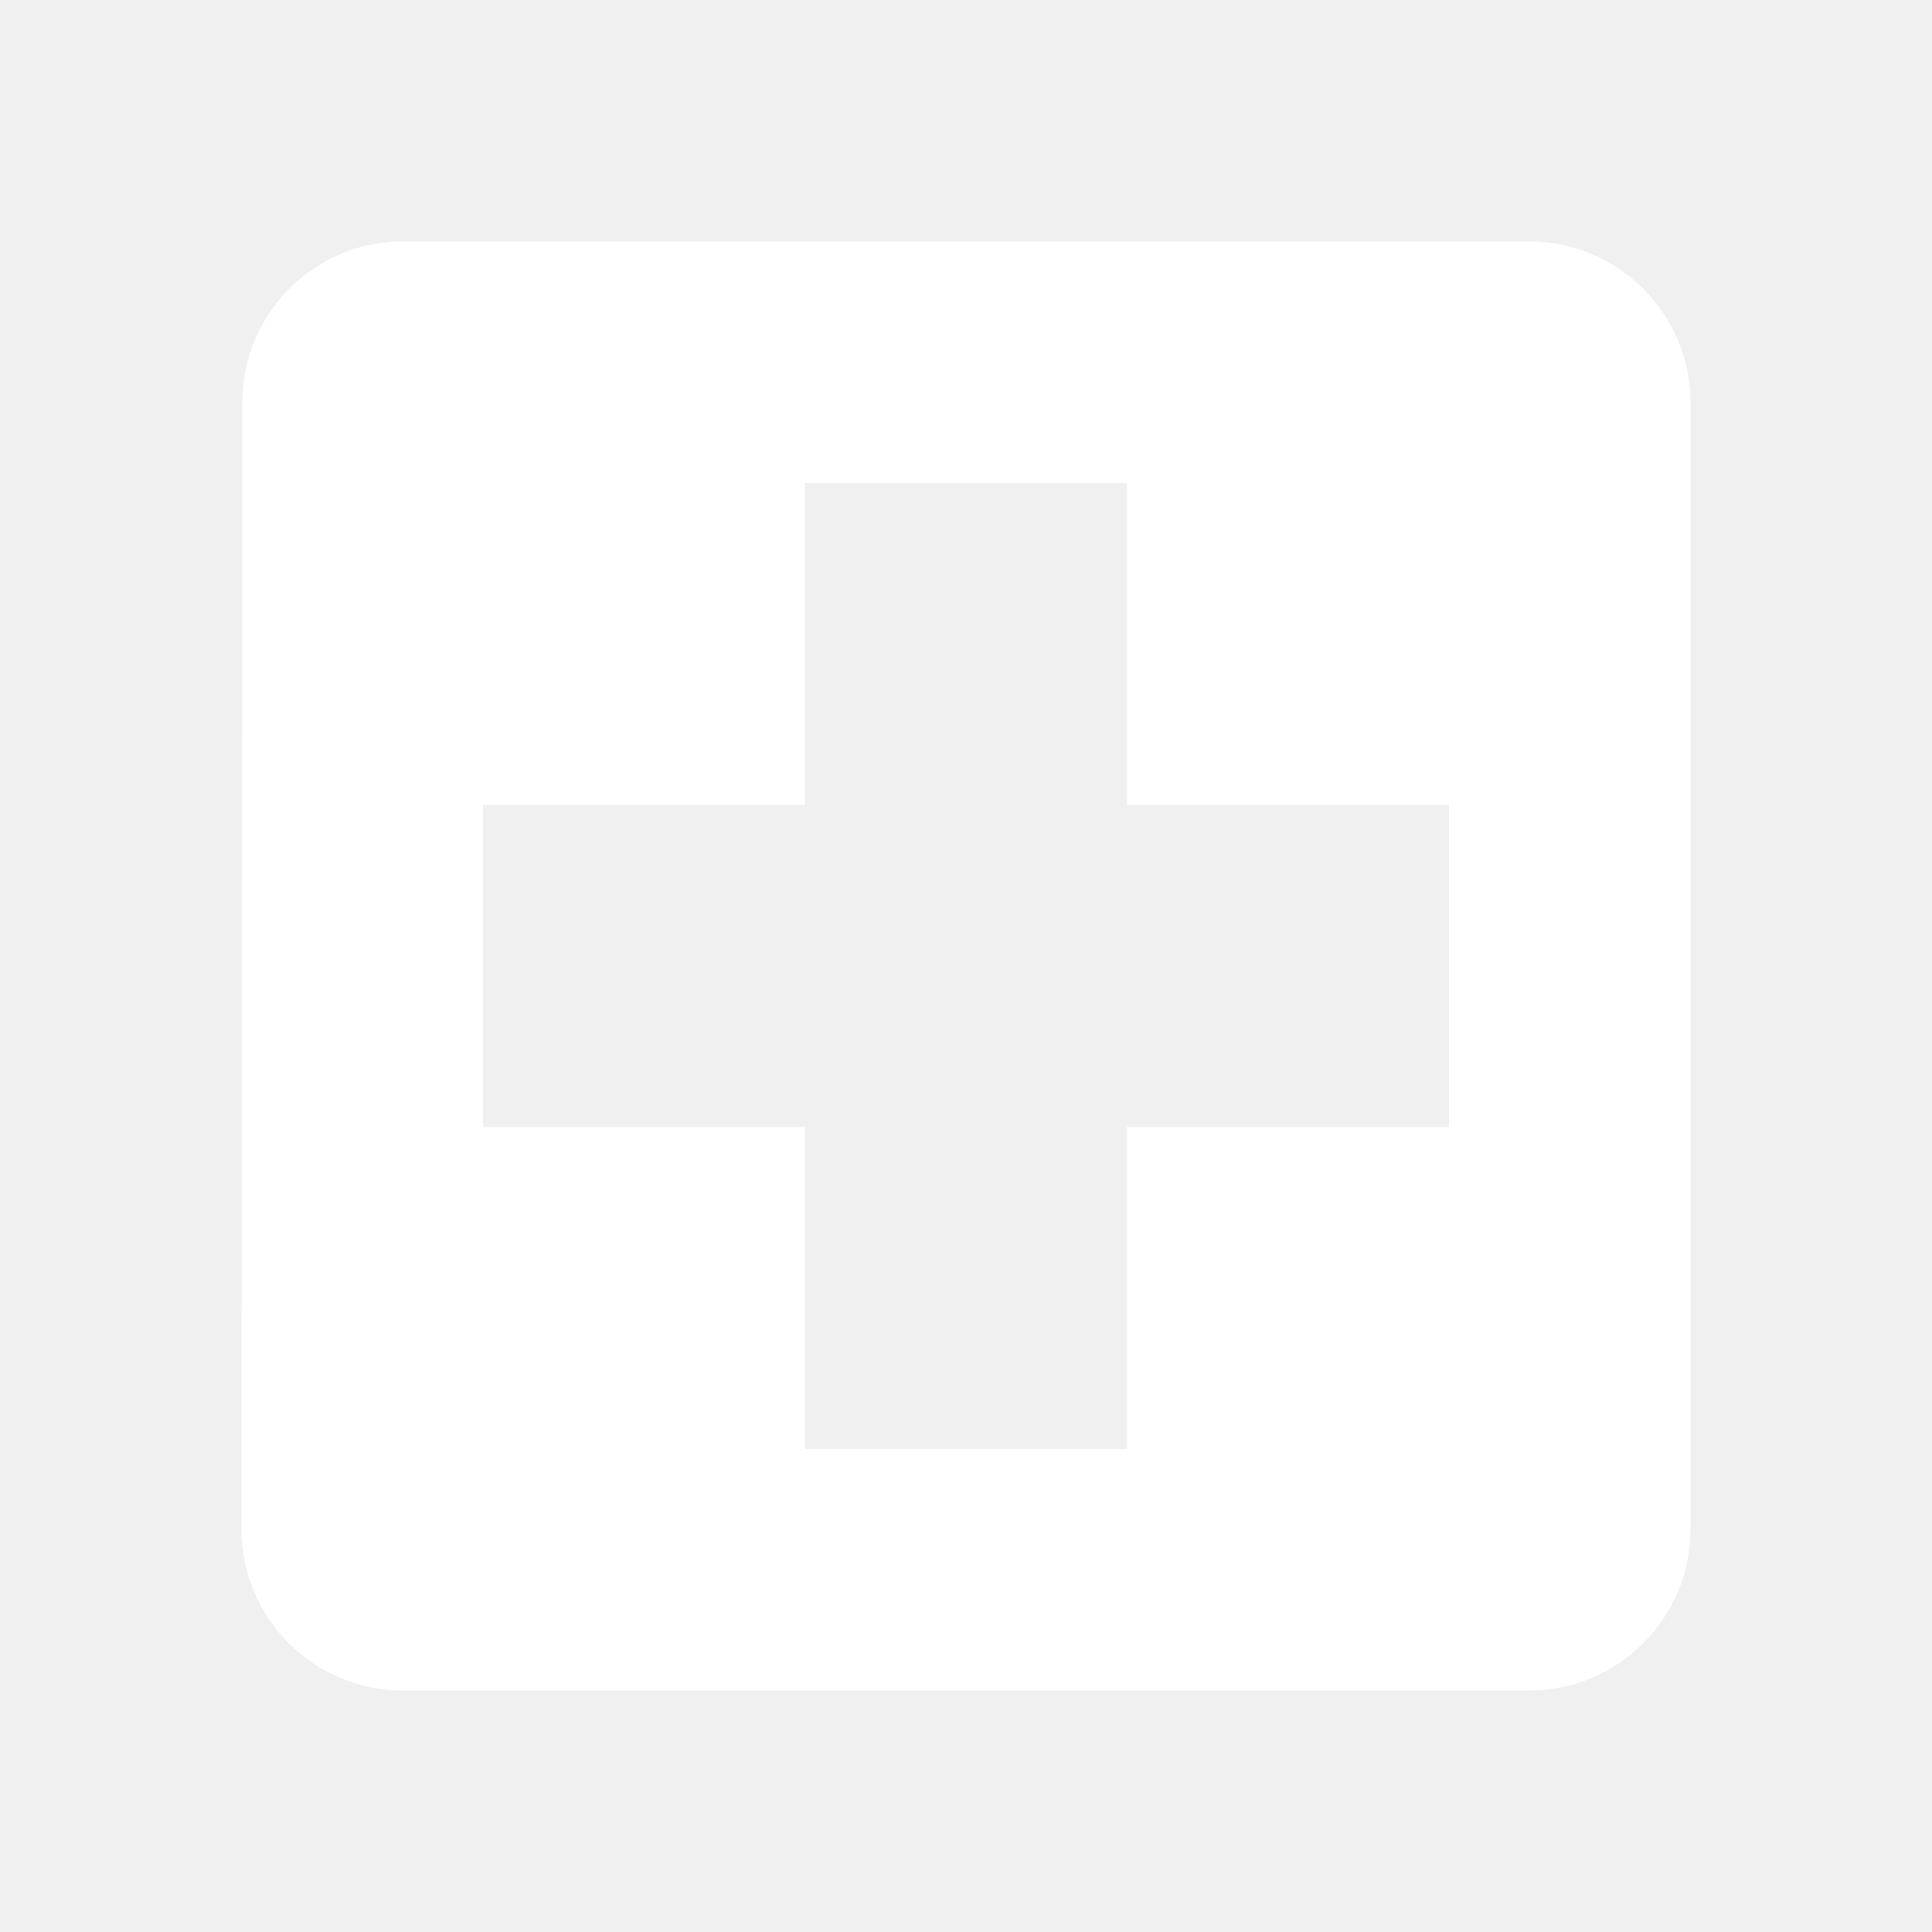
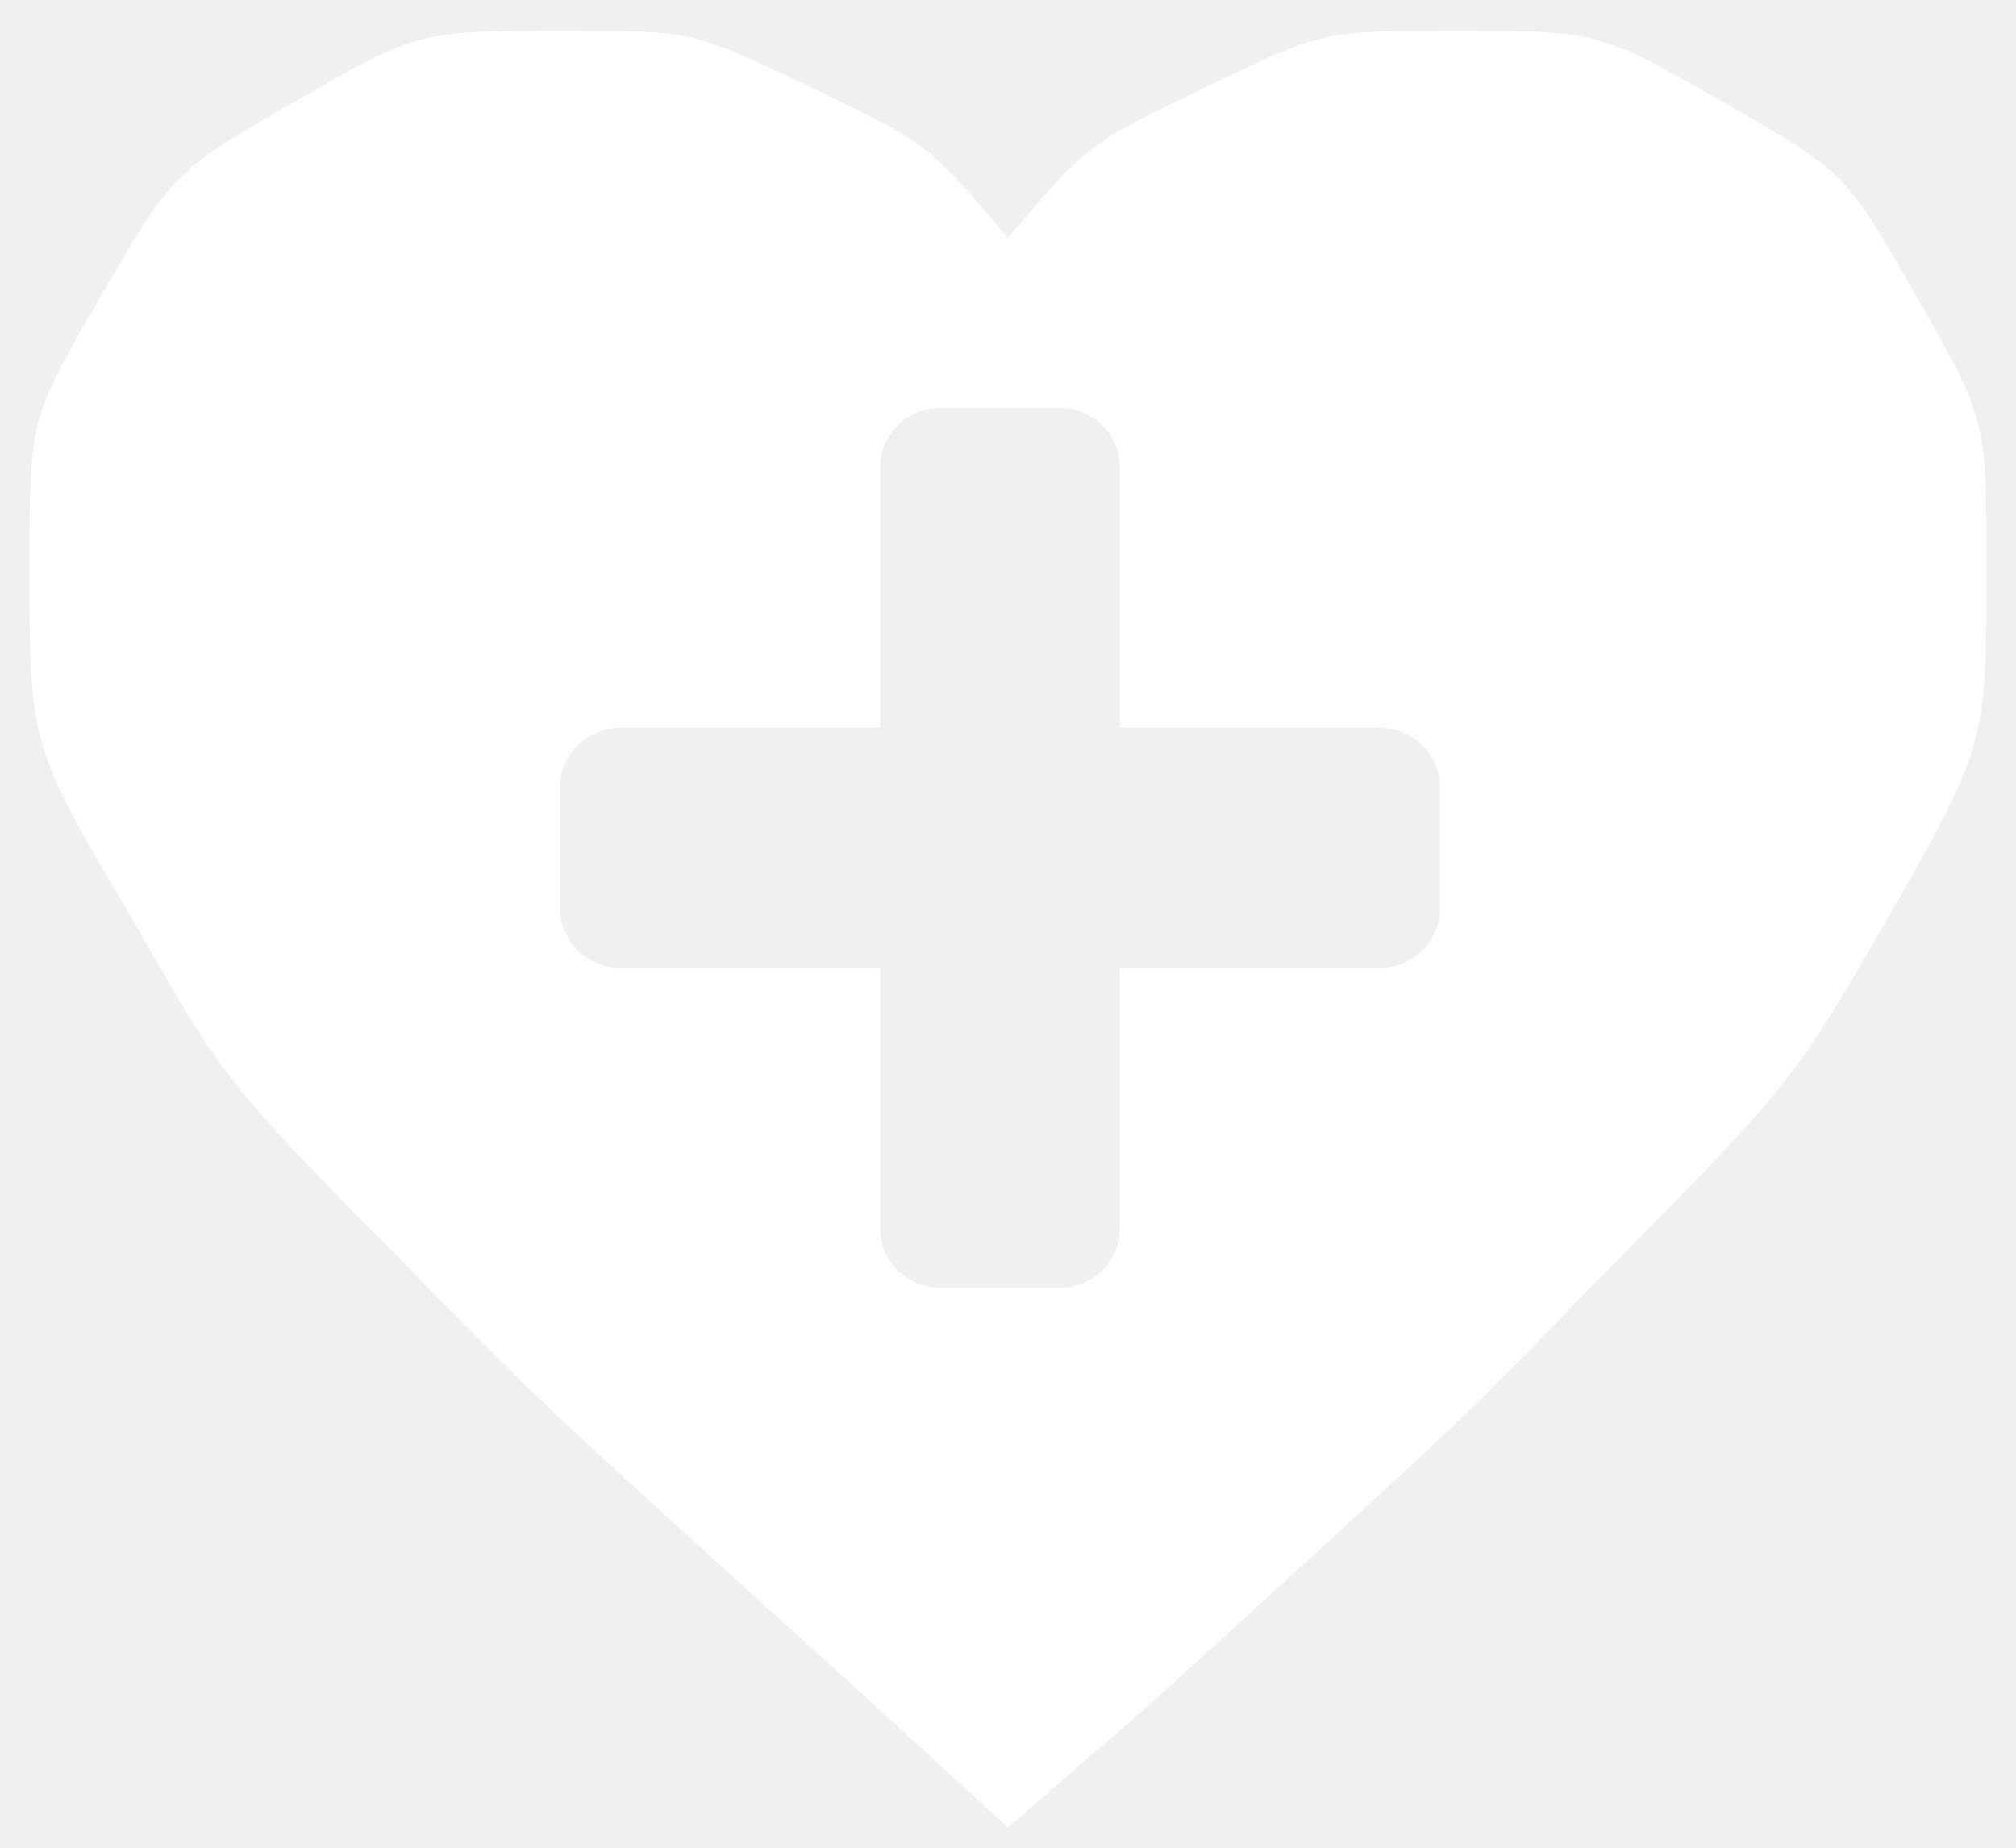
- <svg xmlns="http://www.w3.org/2000/svg" width="24" height="24">
-   <path d="M0 0h24v24H0z" fill="none" />
-   <path fill="#fff" d="M19 3H5c-1.1 0-1.99.9-1.99 2L3 19c0 1.1.9 2 2 2h14c1.1 0 2-.9 2-2V5c0-1.1-.9-2-2-2zm-1 11h-4v4h-4v-4H6v-4h4V6h4v4h4v4z" />
+ <svg xmlns="http://www.w3.org/2000/svg" width="36" height="33">
+   <path fill="#FFF" fill-rule="evenodd" d="M25.896.55c2.646 0 2.646 0 4.851 1.26s2.205 1.26 3.465 3.465c1.26 2.205 1.26 2.205 1.26 4.851 0 3.192 0 3.192-1.848 6.426-1.638 2.814-1.638 2.814-5.208 6.426-2.226 2.31-2.226 2.31-7.854 7.434L18 32.638l-2.52-2.31-.39-.353c-5.397-4.89-5.397-4.89-7.506-7.039-3.57-3.612-3.57-3.612-5.166-6.426-1.89-3.192-1.89-3.192-1.89-6.384 0-2.646 0-2.646 1.281-4.851S3.09 3.07 5.274 1.81C7.458.55 7.458.55 10.146.55c2.226 0 2.226 0 4.326 1.008 2.1 1.008 2.1 1.008 3.528 2.688 1.428-1.68 1.428-1.68 3.528-2.688C23.628.55 23.628.55 25.896.55zm-6.967 6.736h-2.143c-.592 0-1.072.48-1.072 1.071V13h-4.643C10.48 13 10 13.48 10 14.071v2.143c0 .592.48 1.072 1.071 1.072h4.643v4.643c0 .591.48 1.071 1.072 1.071h2.143C19.52 23 20 22.52 20 21.929v-4.643h4.643c.591 0 1.071-.48 1.071-1.072v-2.143c0-.591-.48-1.071-1.071-1.071H20V8.357c0-.591-.48-1.071-1.071-1.071z" />
</svg>
